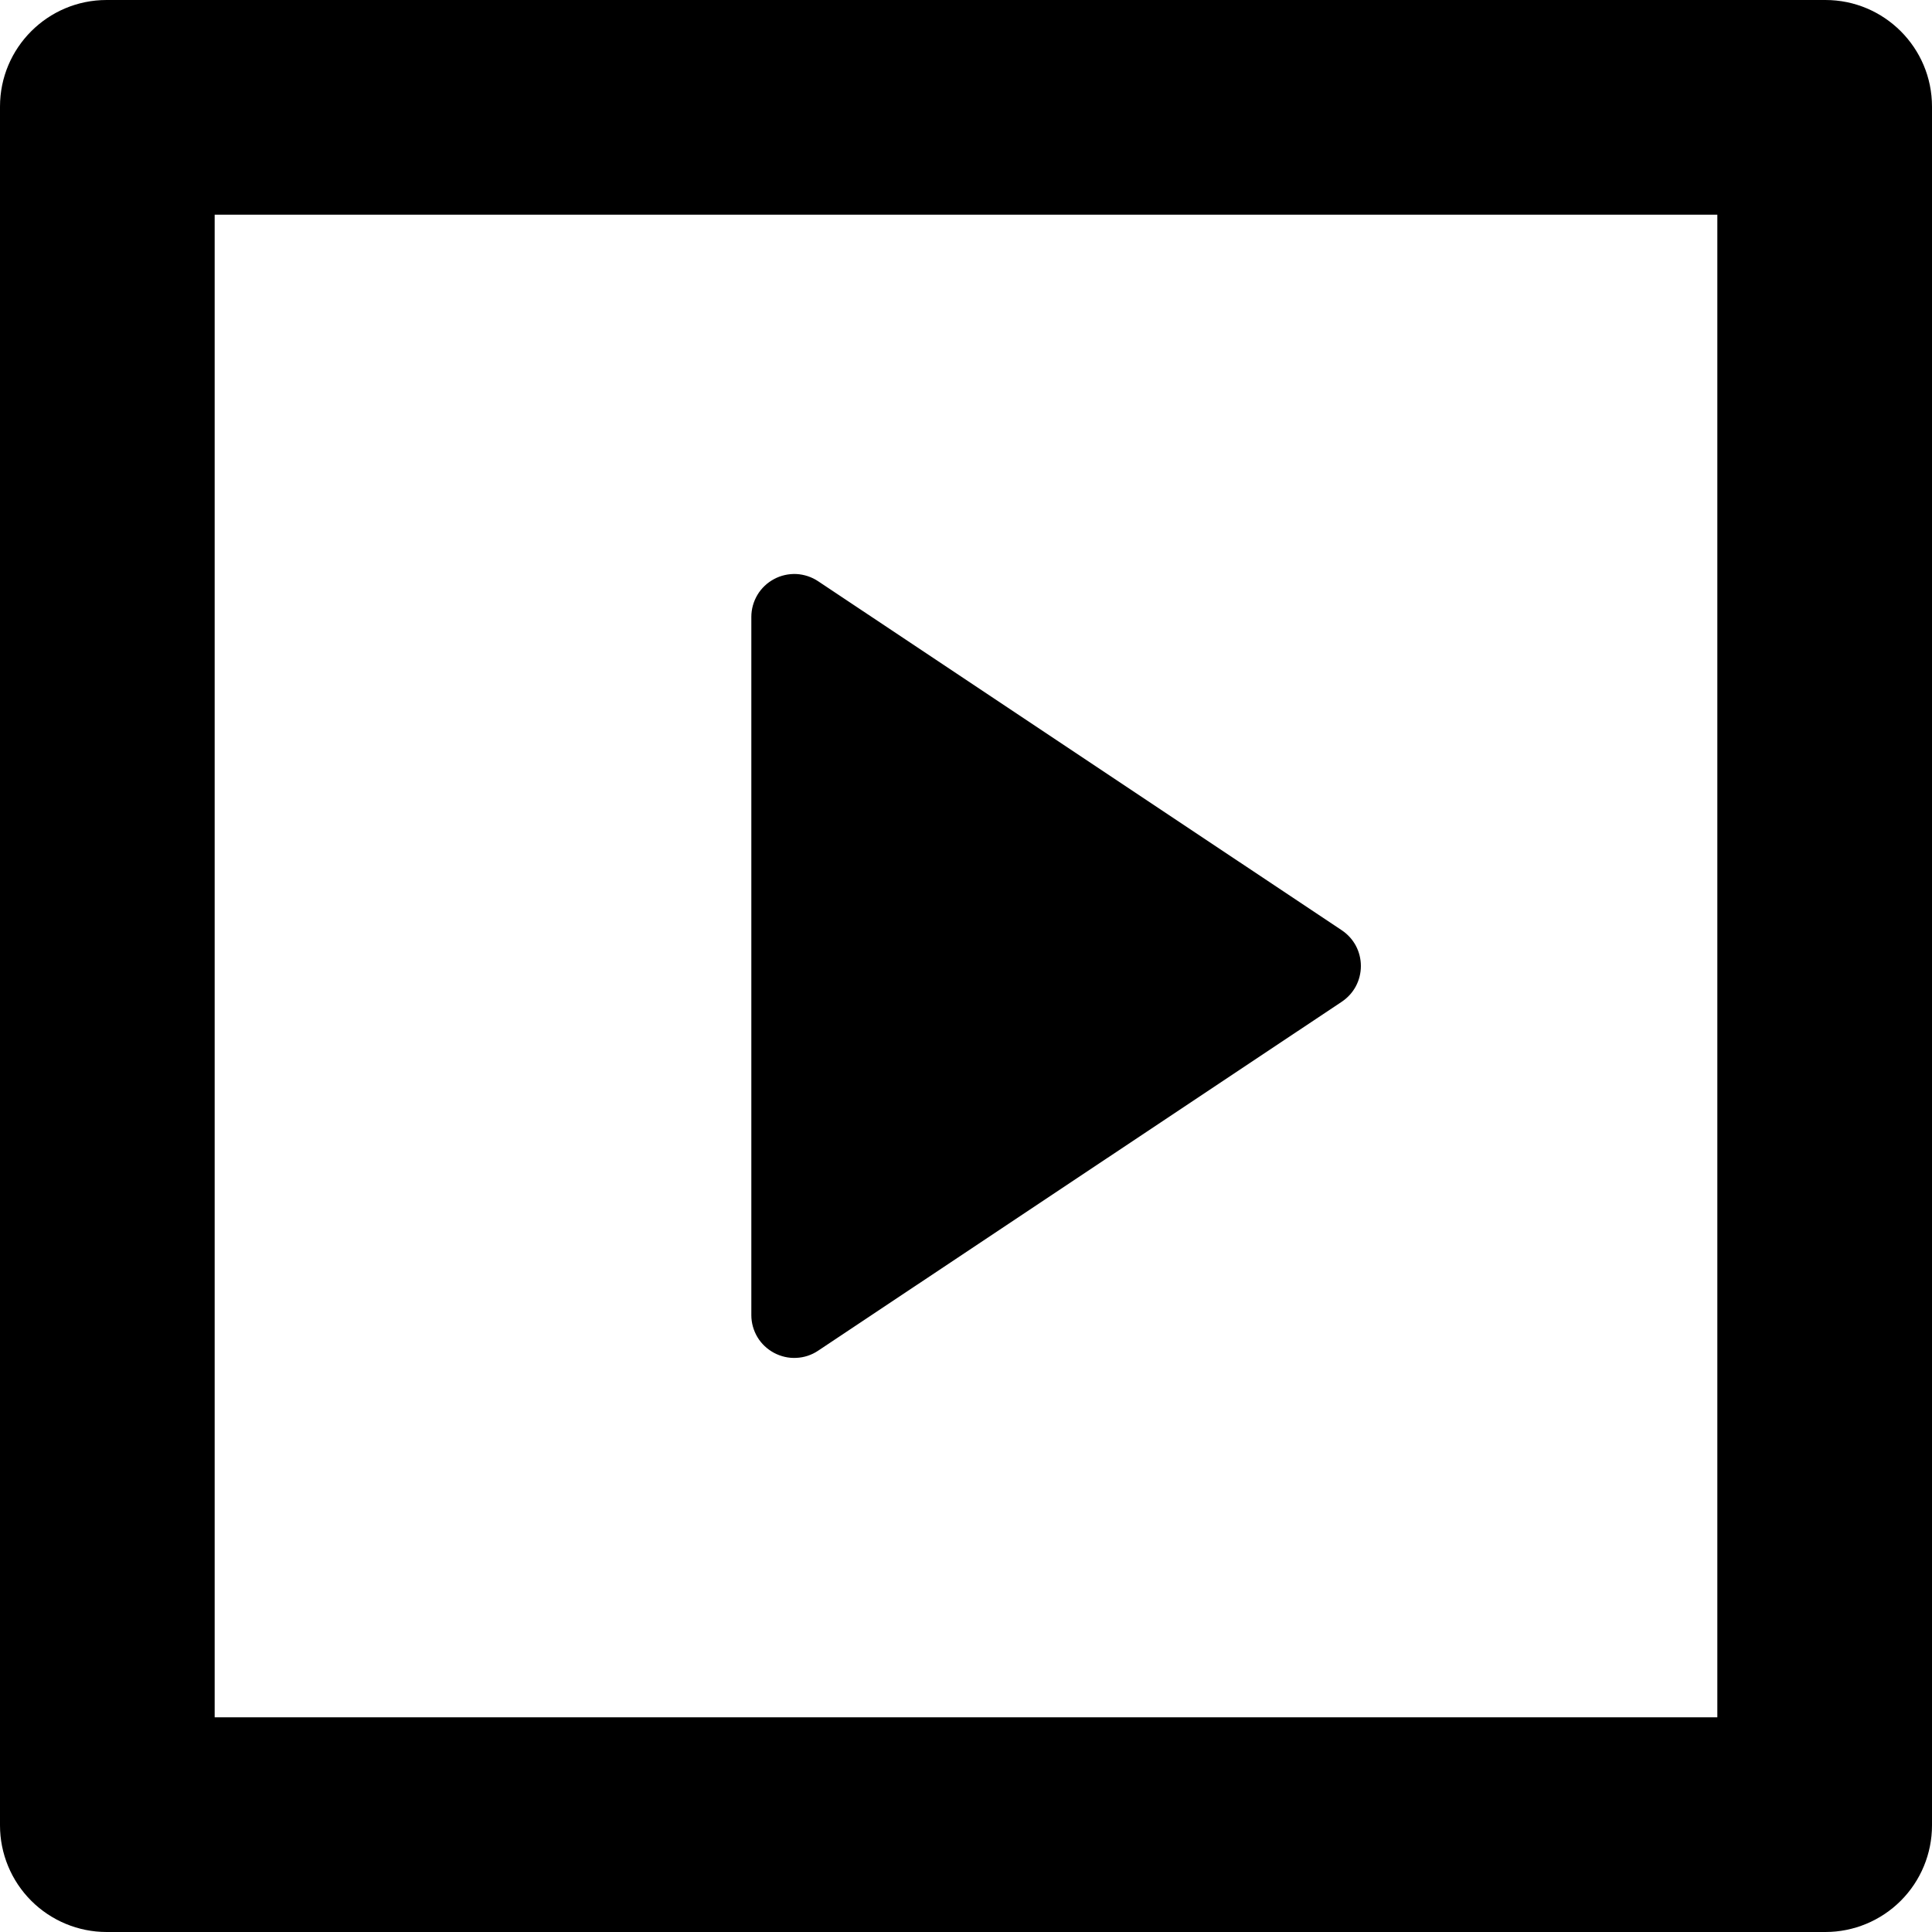
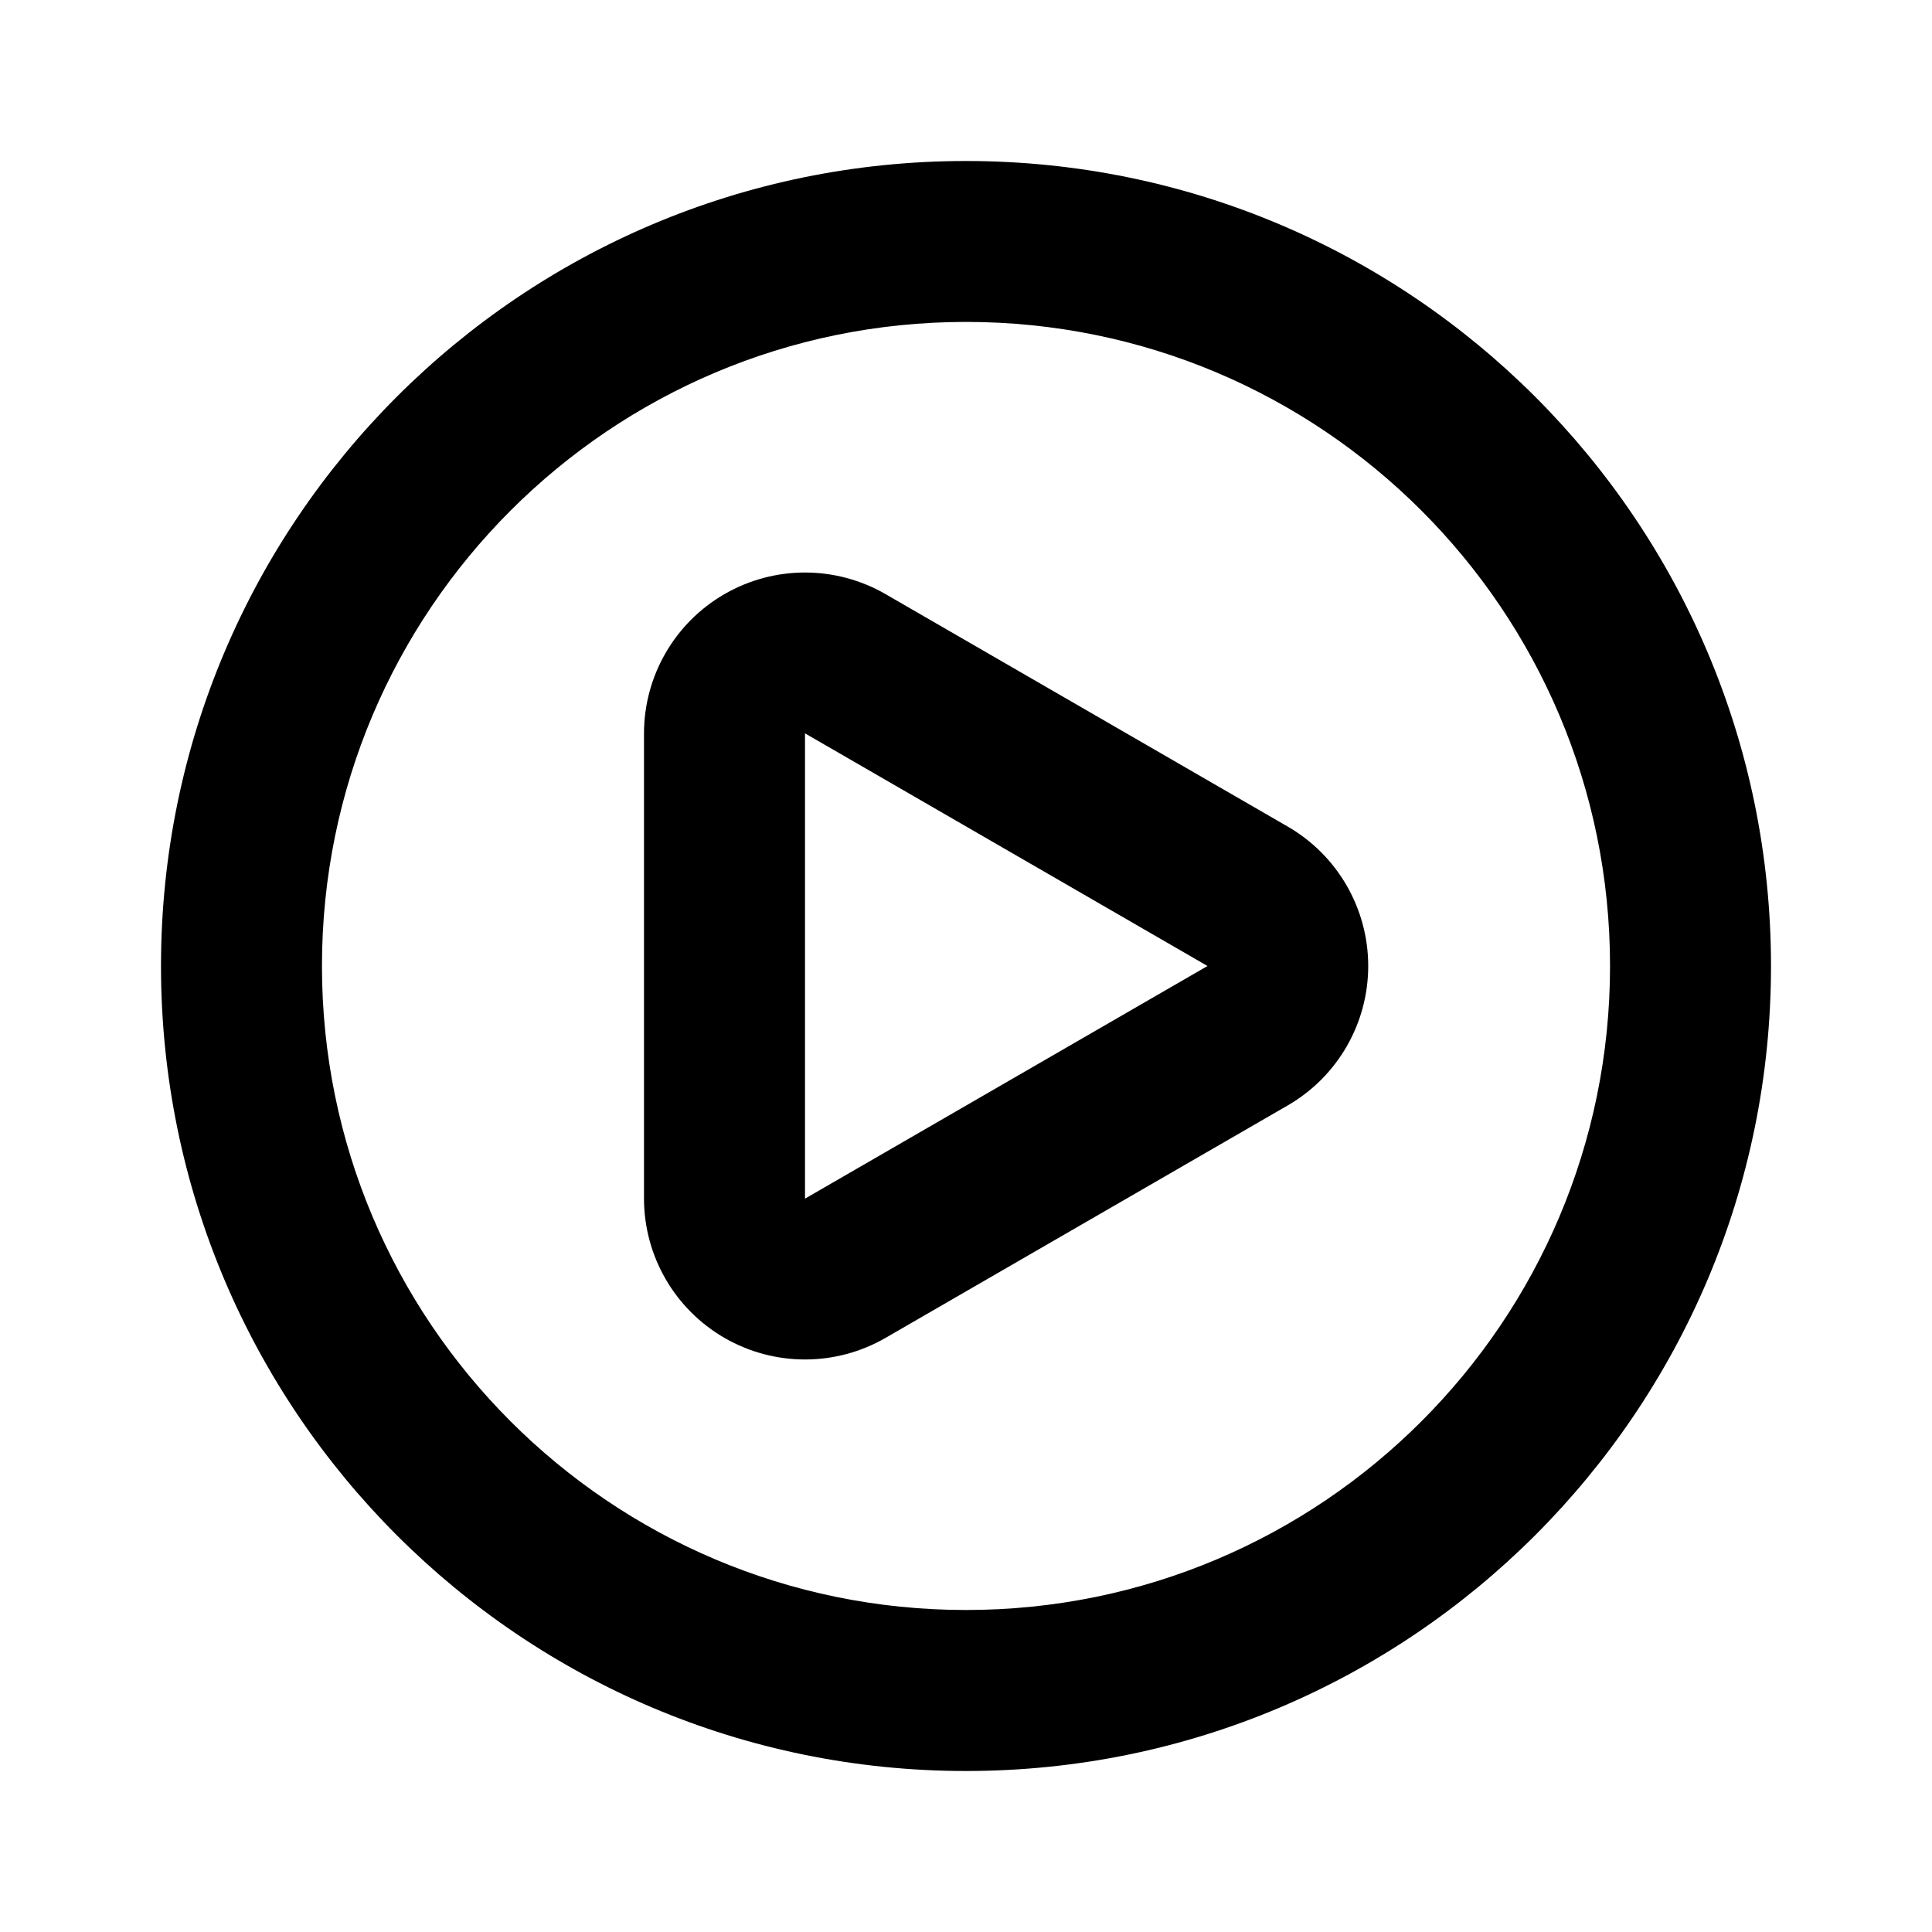
- <svg width="18" height="18" viewBox="0 0 18 18" fill="none" role="img" data-icon="play">
-   <path d="M0 0.993C0 0.445 0.445 0 0.993 0H17.007C17.555 0 18 0.445 18 0.993V17.007C18 17.27 17.895 17.523 17.709 17.709C17.523 17.895 17.27 18 17.007 18H0.993C0.73 18 0.477 17.895 0.291 17.709C0.105 17.523 0 17.27 0 17.007V0.993ZM2 2V16H16V2H2ZM7.622 5.415L12.501 8.667C12.556 8.704 12.601 8.753 12.632 8.811C12.663 8.869 12.679 8.934 12.679 9C12.679 9.066 12.663 9.131 12.632 9.189C12.601 9.247 12.556 9.296 12.501 9.333L7.621 12.585C7.561 12.625 7.491 12.648 7.419 12.651C7.347 12.655 7.275 12.638 7.211 12.604C7.148 12.57 7.094 12.52 7.057 12.458C7.02 12.396 7 12.325 7 12.253V5.747C7 5.675 7.02 5.604 7.057 5.542C7.094 5.48 7.148 5.429 7.212 5.395C7.275 5.361 7.347 5.345 7.42 5.348C7.492 5.352 7.562 5.375 7.622 5.415V5.415Z" fill="currentColor" />
+ <svg fill="none" viewBox="0 0 24 24" data-icon="play" role="img">
+   <path fill="currentColor" d="m16 10.27-5-2.89a2 2 0 0 0-3 1.73v5.78a2 2 0 0 0 3 1.73l5-2.89a2 2 0 0 0 0-3.46ZM15 12l-5 2.89V9.11L15 12ZM12 2a10 10 0 1 0 0 20 10 10 0 0 0 0-20Zm0 18a8 8 0 1 1 0-16.001A8 8 0 0 1 12 20Z" />
</svg>
